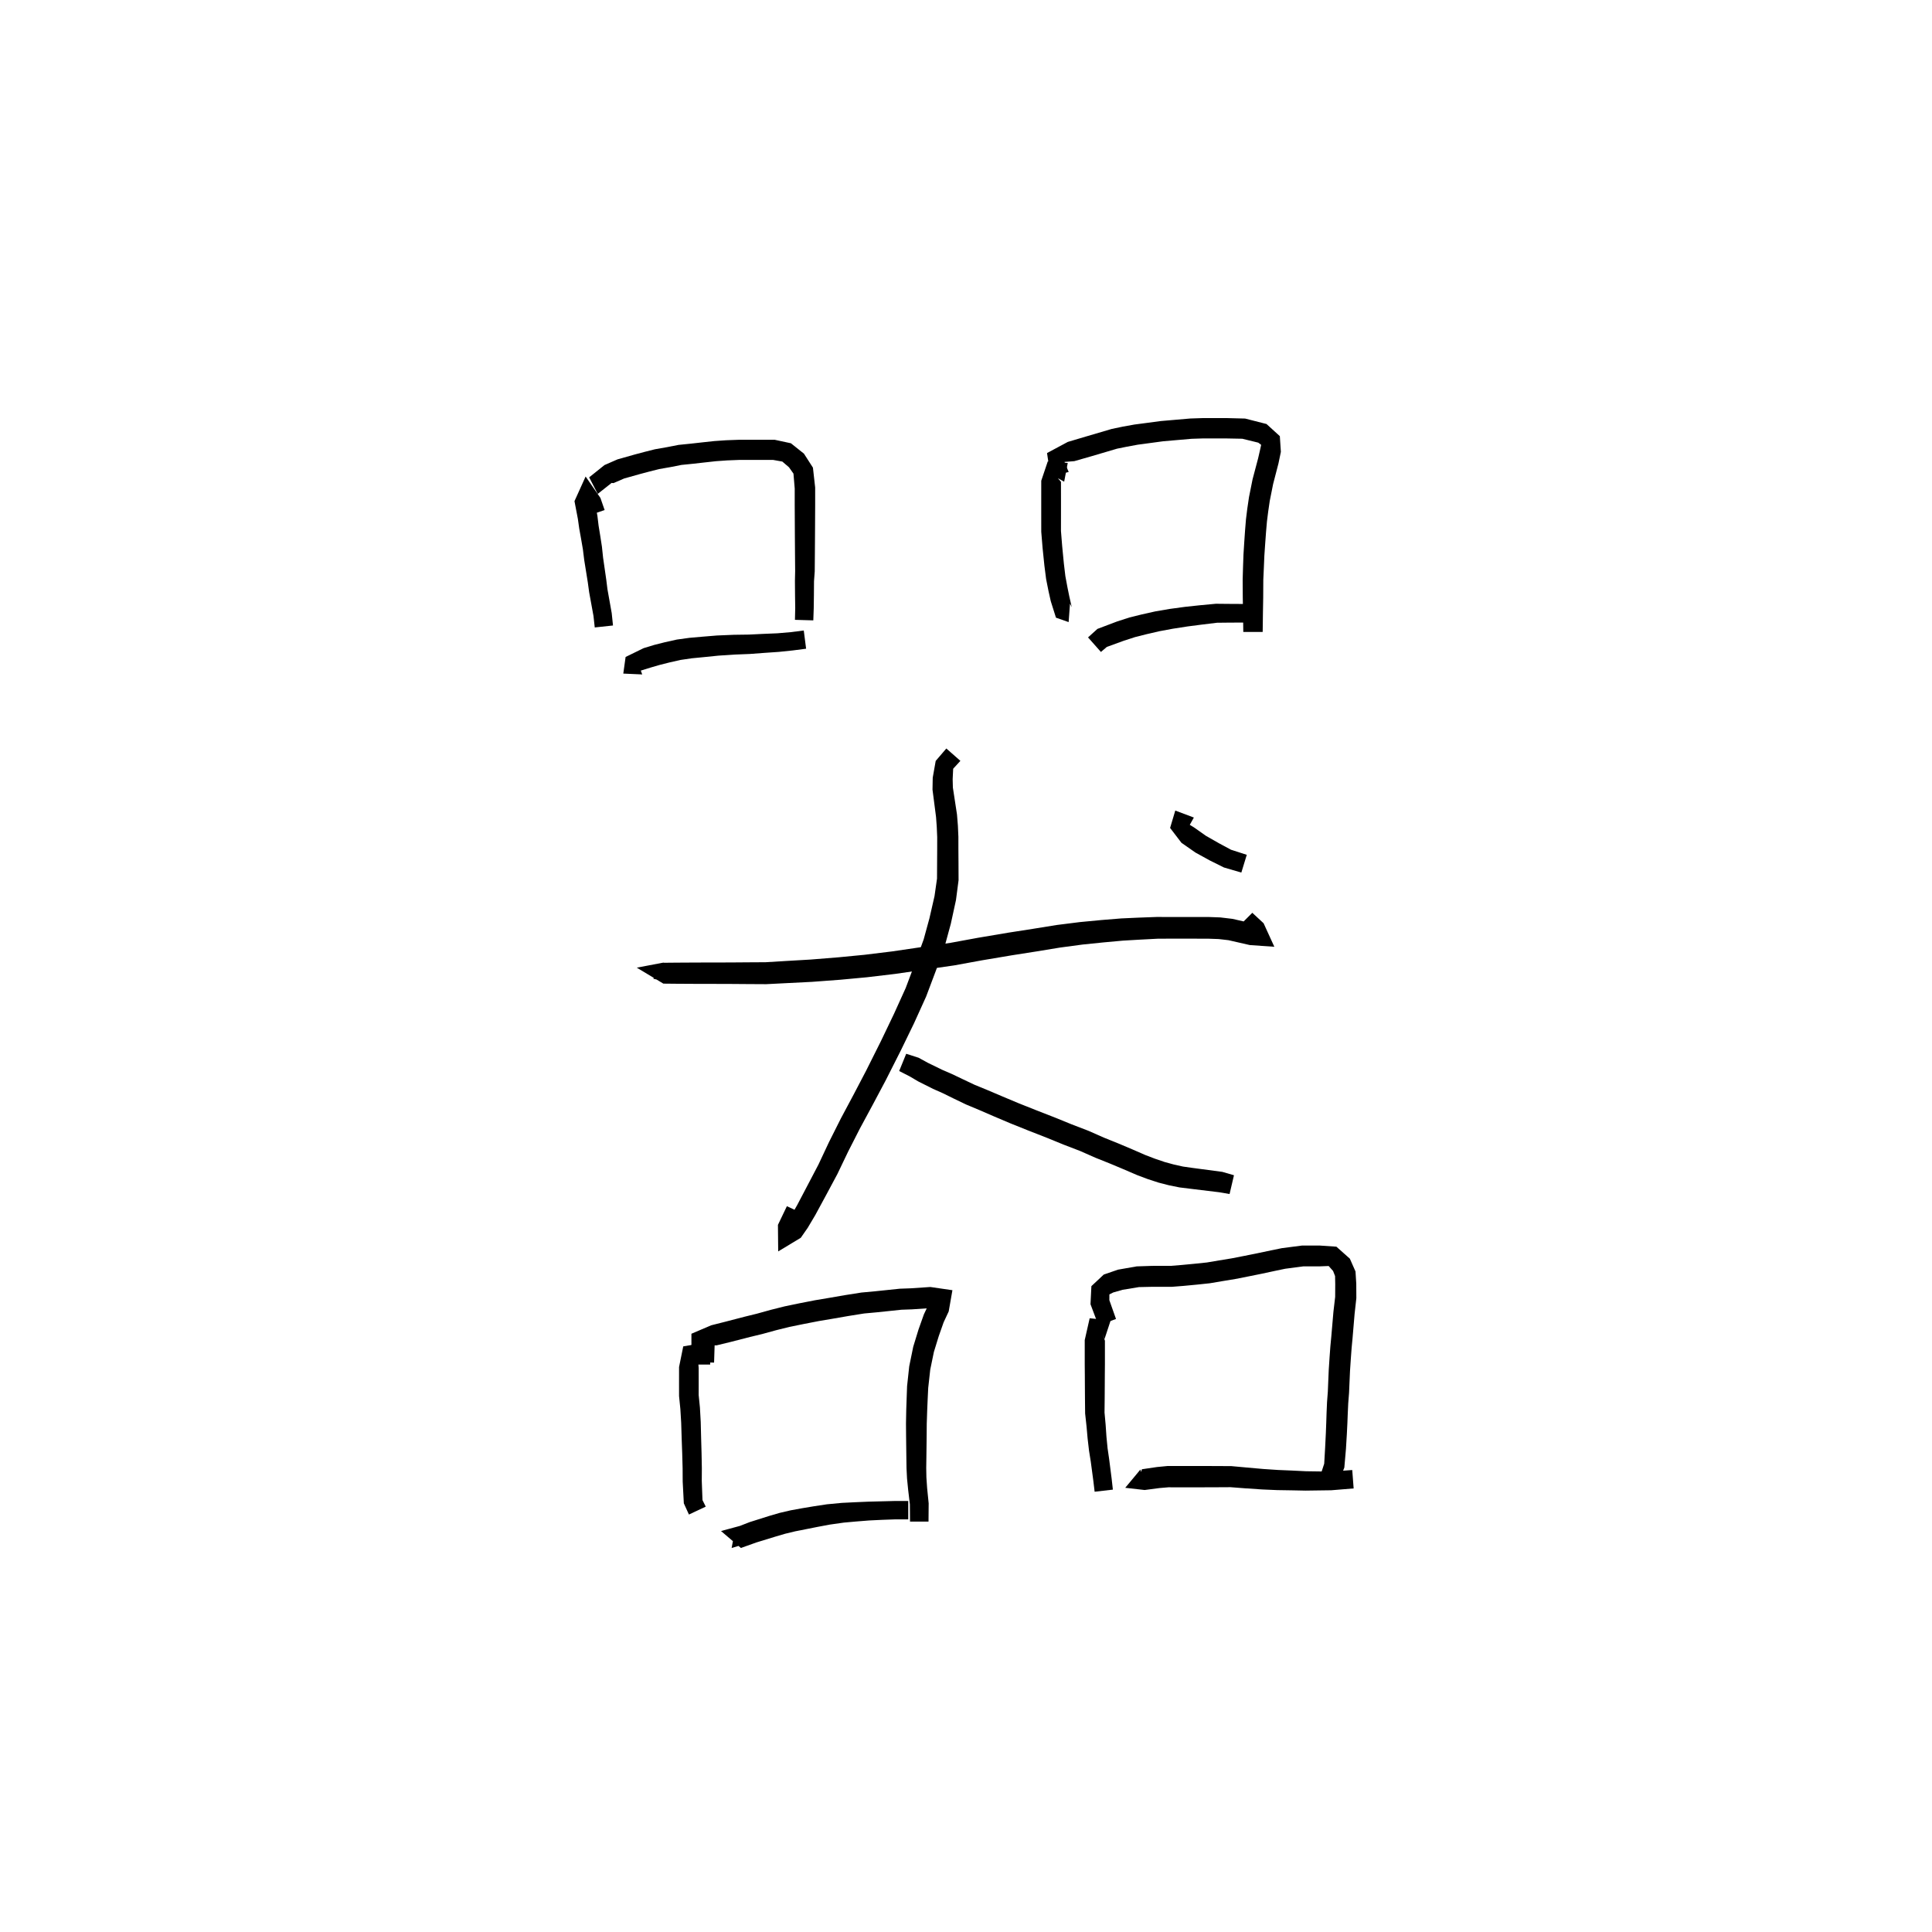
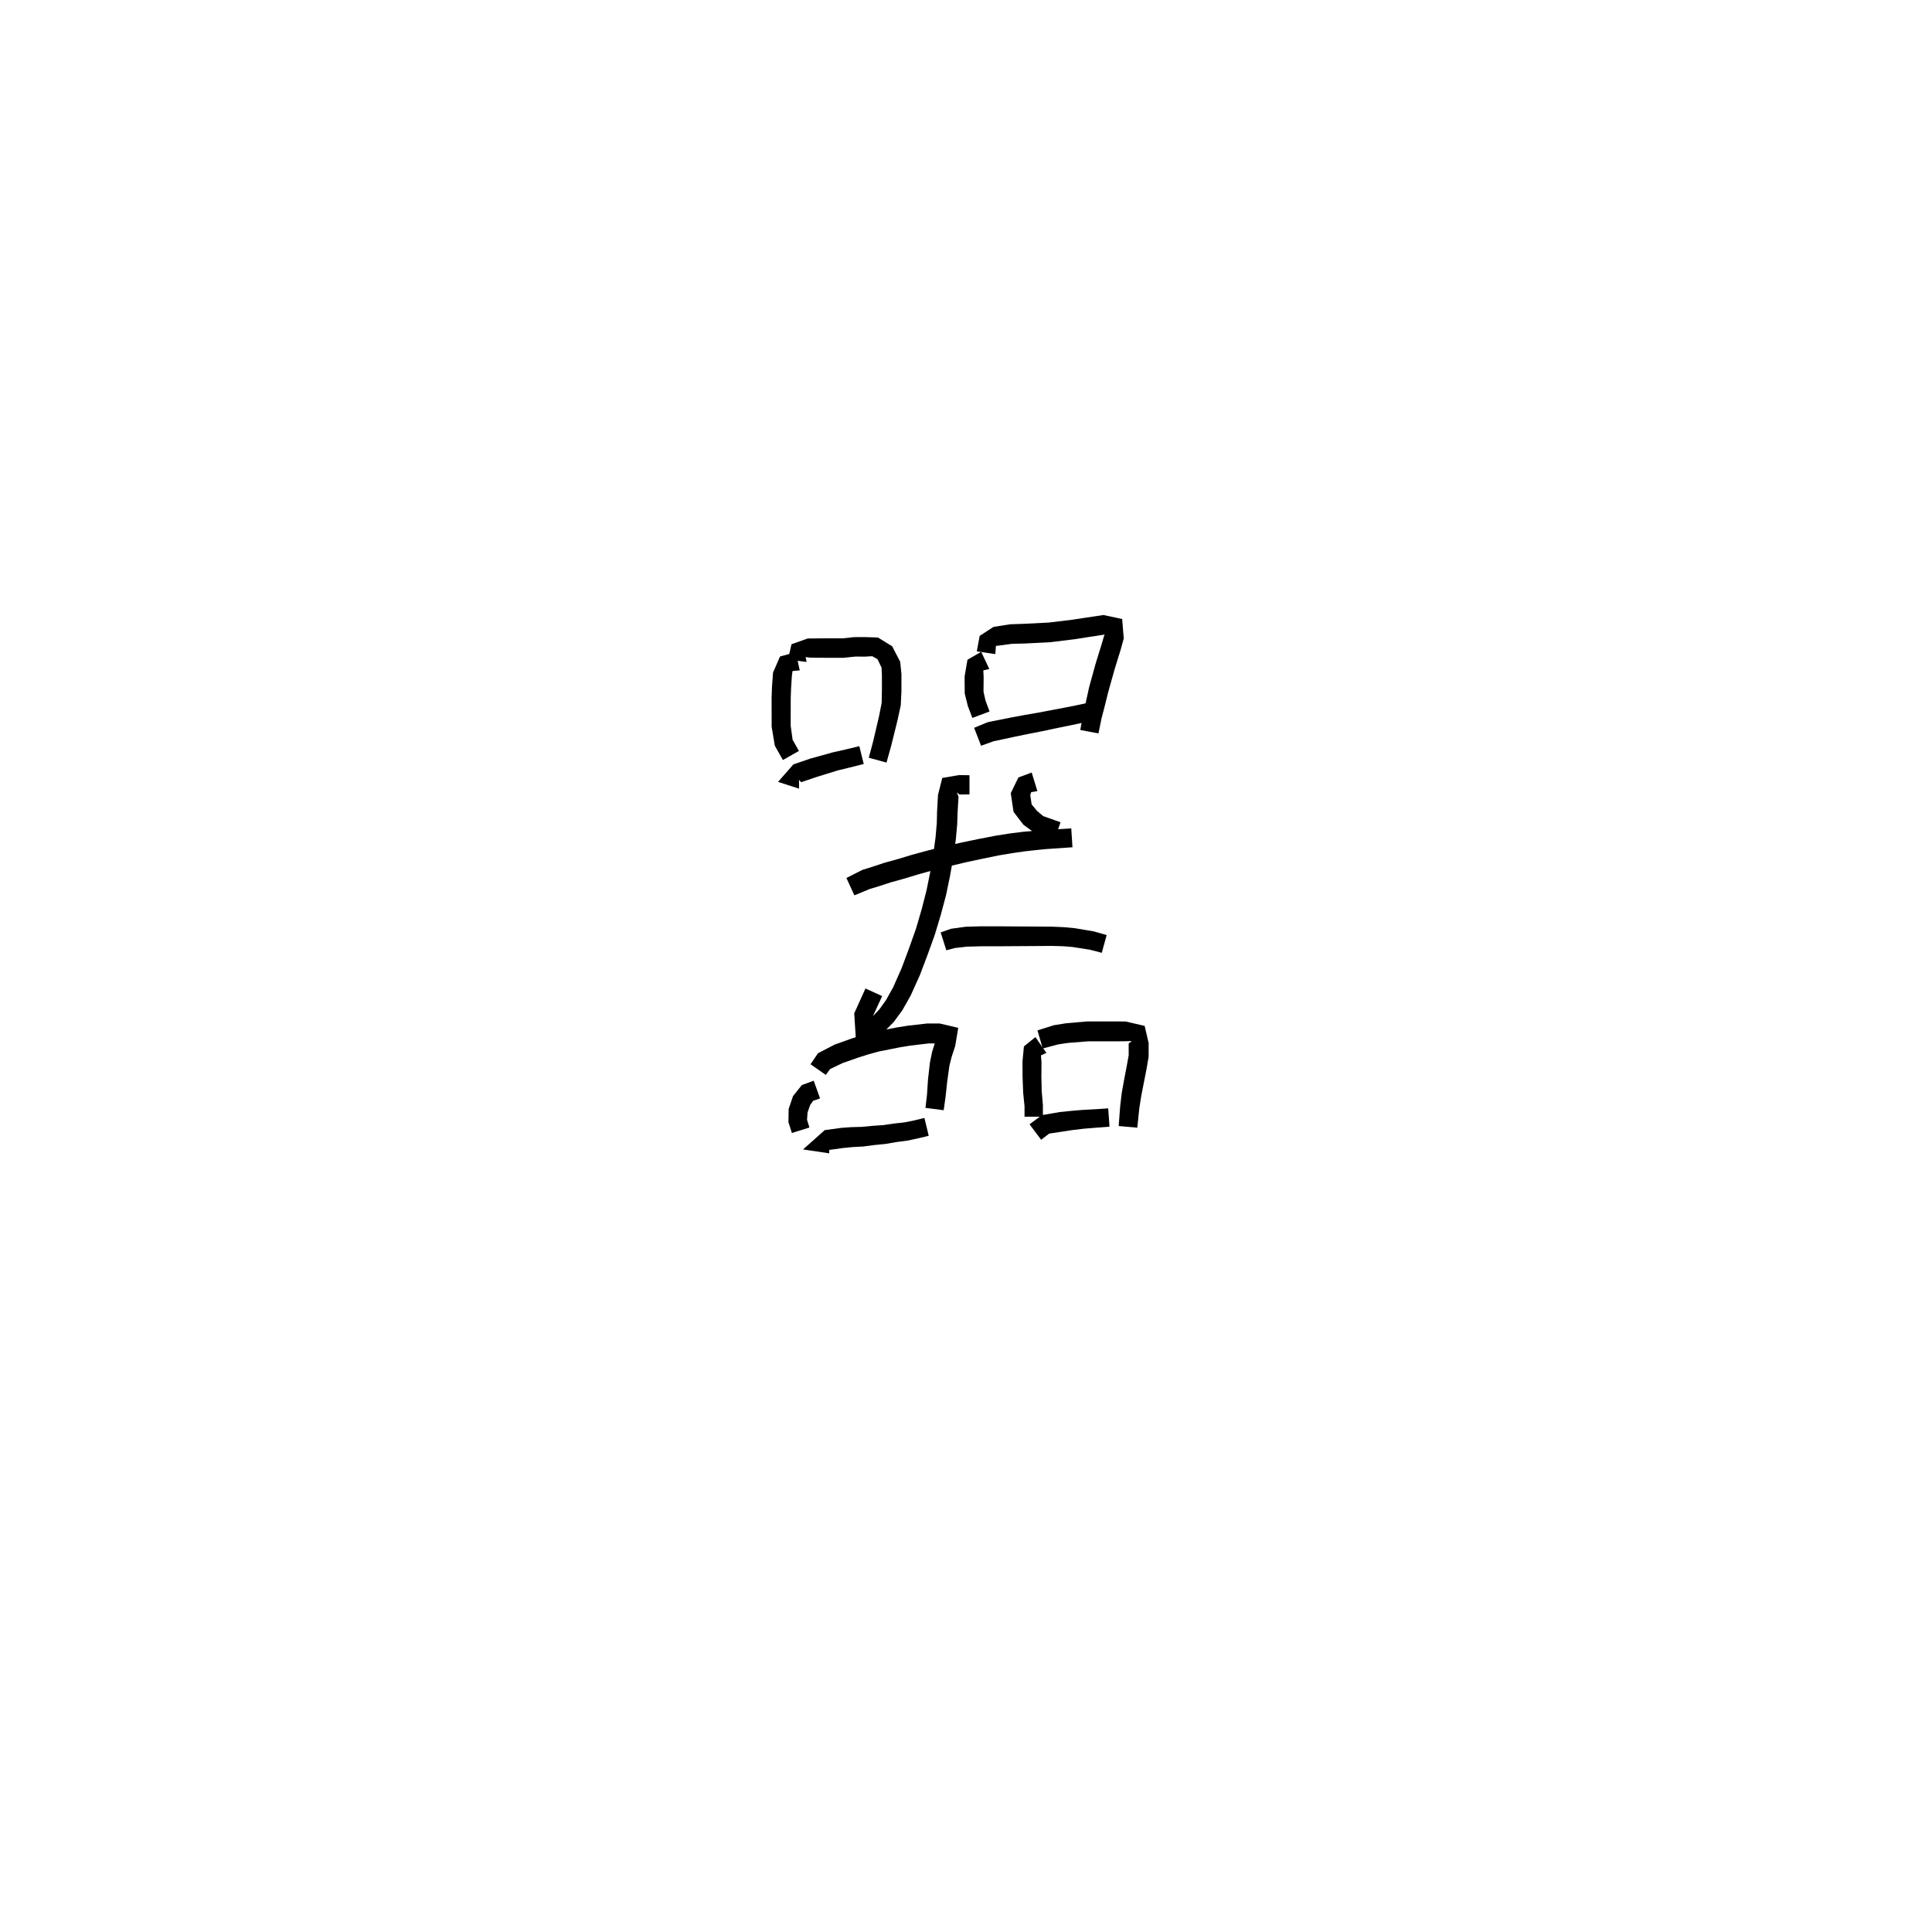
<svg xmlns="http://www.w3.org/2000/svg" width="300" height="300" viewBox="0 0 300 300">
-   <path d="M 93.885 79.196 L 93.232 77.318 L 90.934 73.992 L 89.205 77.818 L 89.734 80.591 L 89.944 82.078 L 90.231 83.675 L 90.509 85.284 L 90.721 86.988 L 90.991 88.664 L 91.273 90.425 L 91.485 91.971 L 92.156 95.647 L 92.352 97.43 L 95.186 97.126 L 94.986 95.205 L 94.325 91.499 L 94.141 90.017 L 93.882 88.224 L 93.648 86.597 L 93.465 84.873 L 93.202 83.178 L 92.949 81.623 L 92.763 80.082 L 92.248 77.324 L 89.978 76.922 L 90.597 78.6 L 91.133 80.15 Z" fill="black" />
-   <path d="M 95.118 74.871 L 94.468 74.94 L 95.263 75.017 L 96.912 74.301 L 99.391 73.605 L 100.825 73.224 L 102.34 72.84 L 104.158 72.522 L 105.81 72.194 L 107.602 72.013 L 109.39 71.811 L 111.195 71.613 L 112.92 71.491 L 114.841 71.415 L 117.734 71.416 L 120.023 71.412 L 121.478 71.672 L 122.515 72.56 L 123.209 73.544 L 123.403 75.863 L 123.402 78.359 L 123.413 80.462 L 123.427 83.102 L 123.447 85.942 L 123.47 88.682 L 123.437 90.193 L 123.454 92.461 L 123.482 94.417 L 123.439 96.248 L 126.29 96.331 L 126.355 94.458 L 126.383 92.461 L 126.4 90.249 L 126.511 88.733 L 126.534 85.942 L 126.554 83.102 L 126.568 80.462 L 126.579 78.359 L 126.578 75.701 L 126.232 72.615 L 124.837 70.445 L 122.814 68.831 L 120.307 68.291 L 117.734 68.286 L 114.794 68.287 L 112.754 68.362 L 110.914 68.489 L 109.045 68.692 L 107.269 68.89 L 105.352 69.085 L 103.583 69.432 L 101.691 69.765 L 100.037 70.182 L 98.555 70.577 L 95.884 71.332 L 93.86 72.217 L 91.486 74.122 L 92.816 76.693 Z" fill="black" />
-   <path d="M 99.72 104.727 L 99.506 104.129 L 101.063 103.647 L 102.442 103.247 L 103.973 102.86 L 105.671 102.476 L 107.421 102.22 L 109.418 102.026 L 111.562 101.807 L 114.088 101.641 L 116.414 101.549 L 118.667 101.381 L 120.939 101.224 L 123.096 101.001 L 125.172 100.732 L 124.809 97.903 L 122.78 98.16 L 120.724 98.337 L 118.494 98.43 L 116.282 98.538 L 113.962 98.57 L 111.339 98.679 L 109.126 98.861 L 107.053 99.042 L 105.094 99.312 L 103.228 99.729 L 101.589 100.143 L 99.943 100.644 L 97.143 102.014 L 96.785 104.594 Z" fill="black" />
-   <path d="M 165.798 71.889 L 162.697 71.645 L 161.685 74.648 L 161.682 77.959 L 161.683 80.136 L 161.686 82.576 L 161.892 85.092 L 162.173 87.822 L 162.442 89.928 L 162.809 91.77 L 163.162 93.351 L 163.97 95.912 L 165.937 96.598 L 166.149 93.728 L 166.423 94.289 L 166.043 92.622 L 165.748 91.175 L 165.43 89.463 L 165.195 87.49 L 164.936 84.815 L 164.746 82.451 L 164.749 80.136 L 164.75 77.959 L 164.747 74.814 L 164.275 74.264 L 165.244 74.795 Z" fill="black" />
-   <path d="M 165.944 73.292 L 165.29 71.728 L 166.817 71.607 L 169.461 70.85 L 173.46 69.67 L 174.933 69.372 L 176.659 69.053 L 178.604 68.792 L 180.619 68.52 L 182.762 68.334 L 185.029 68.137 L 186.865 68.077 L 188.694 68.078 L 190.328 68.079 L 192.905 68.128 L 195.382 68.734 L 195.833 69.076 L 195.671 69.815 L 195.359 71.174 L 194.499 74.421 L 193.941 77.207 L 193.678 78.989 L 193.475 80.631 L 193.331 82.388 L 193.208 84.179 L 193.085 86.119 L 193.019 87.983 L 192.961 89.997 L 192.977 92.786 L 193.017 95.038 L 193.058 98.129 L 196.068 98.129 L 196.11 95.038 L 196.15 92.786 L 196.165 90.045 L 196.252 88.105 L 196.329 86.29 L 196.459 84.401 L 196.588 82.64 L 196.732 80.968 L 196.925 79.432 L 197.166 77.785 L 197.688 75.166 L 198.521 71.956 L 198.893 70.163 L 198.731 67.724 L 196.662 65.839 L 193.341 64.993 L 190.372 64.917 L 188.694 64.918 L 186.813 64.919 L 184.832 64.984 L 182.49 65.187 L 180.275 65.377 L 178.185 65.655 L 176.169 65.92 L 174.33 66.251 L 172.634 66.604 L 168.566 67.801 L 165.809 68.62 L 162.583 70.351 L 163.117 73.943 Z" fill="black" />
-   <path d="M 170.95 101.236 L 171.87 100.452 L 174.492 99.498 L 176.256 98.926 L 178.04 98.476 L 180.02 98.018 L 182.135 97.625 L 184.411 97.272 L 186.611 96.988 L 188.982 96.7 L 190.746 96.681 L 193.771 96.664 L 195.896 96.652 L 195.896 93.8 L 193.771 93.788 L 190.746 93.771 L 188.802 93.752 L 186.275 93.989 L 184.01 94.231 L 181.64 94.553 L 179.398 94.937 L 177.309 95.404 L 175.383 95.88 L 173.438 96.51 L 170.407 97.657 L 168.95 98.975 Z" fill="black" />
-   <path d="M 103.04 149.467 L 98.88 150.258 L 103.006 152.737 L 105.059 152.757 L 107.687 152.772 L 109.344 152.778 L 111.396 152.78 L 113.575 152.787 L 116.078 152.806 L 118.974 152.822 L 122.384 152.648 L 126.097 152.461 L 130.488 152.133 L 134.614 151.749 L 139.016 151.226 L 143.593 150.566 L 148.18 149.904 L 152.504 149.114 L 157.164 148.331 L 160.921 147.742 L 164.589 147.139 L 168.098 146.669 L 171.353 146.336 L 174.357 146.061 L 176.964 145.909 L 179.752 145.763 L 181.761 145.752 L 183.814 145.753 L 185.795 145.756 L 187.548 145.758 L 189.233 145.816 L 190.753 145.991 L 194.072 146.749 L 197.879 147.015 L 196.211 143.362 L 194.458 141.738 L 192.435 143.757 L 194.104 145.561 L 195.497 144.686 L 194.947 143.501 L 191.388 142.682 L 189.486 142.456 L 187.607 142.389 L 185.795 142.391 L 183.814 142.394 L 181.761 142.395 L 179.666 142.384 L 176.8 142.489 L 174.114 142.612 L 171.031 142.863 L 167.697 143.179 L 164.075 143.635 L 160.362 144.234 L 156.592 144.821 L 151.89 145.614 L 147.606 146.401 L 143.083 147.065 L 138.55 147.732 L 134.237 148.26 L 130.189 148.651 L 125.865 148.999 L 122.195 149.213 L 118.871 149.414 L 116.078 149.43 L 113.575 149.449 L 111.396 149.456 L 109.344 149.458 L 107.687 149.464 L 105.059 149.479 L 103.006 149.499 L 101.442 151.978 L 103.224 152.394 Z" fill="black" />
-   <path d="M 146.946 116.225 L 145.295 118.153 L 144.833 120.763 L 144.799 122.615 L 145.349 126.869 L 145.461 128.419 L 145.528 129.993 L 145.526 131.874 L 145.512 134.051 L 145.5 136.431 L 145.111 139.15 L 144.321 142.599 L 143.431 145.854 L 142.121 149.472 L 140.633 153.424 L 138.81 157.446 L 136.802 161.637 L 134.502 166.234 L 132.545 169.972 L 130.566 173.68 L 128.722 177.351 L 127.086 180.836 L 125.408 184.036 L 123.784 187.127 L 122.725 188.978 L 121.927 190.188 L 122.158 191.497 L 123.493 191.265 L 124.768 188.512 L 122.188 187.296 L 120.798 190.198 L 120.837 194.321 L 124.345 192.202 L 125.419 190.659 L 126.594 188.68 L 128.283 185.565 L 130.026 182.309 L 131.702 178.813 L 133.531 175.226 L 135.514 171.552 L 137.517 167.783 L 139.863 163.146 L 141.924 158.904 L 143.81 154.743 L 145.347 150.662 L 146.702 146.897 L 147.648 143.421 L 148.443 139.763 L 148.846 136.676 L 148.835 134.051 L 148.82 131.874 L 148.818 129.926 L 148.742 128.222 L 148.601 126.47 L 147.962 122.29 L 147.929 120.989 L 148.007 119.37 L 149.129 118.145 Z" fill="black" />
-   <path d="M 139.624 166.308 L 141.26 167.142 L 142.584 167.924 L 144.888 169.081 L 146.409 169.755 L 148.165 170.619 L 149.99 171.497 L 152.068 172.367 L 154.365 173.361 L 156.904 174.437 L 159.552 175.501 L 162.589 176.689 L 165.167 177.743 L 167.72 178.723 L 170.083 179.768 L 172.404 180.697 L 174.436 181.549 L 176.567 182.467 L 178.229 183.091 L 179.897 183.634 L 181.503 184.047 L 183.139 184.379 L 184.723 184.575 L 189.311 185.131 L 190.927 185.408 L 191.61 182.492 L 189.804 181.968 L 185.138 181.348 L 183.697 181.143 L 182.272 180.825 L 180.853 180.438 L 179.353 179.929 L 177.845 179.352 L 175.763 178.444 L 173.689 177.568 L 171.401 176.646 L 169.011 175.589 L 166.415 174.592 L 163.843 173.544 L 160.794 172.355 L 158.185 171.316 L 155.682 170.266 L 153.37 169.282 L 151.342 168.45 L 149.603 167.627 L 147.794 166.765 L 146.289 166.112 L 144.092 165.041 L 142.643 164.247 L 140.714 163.63 Z" fill="black" />
-   <path d="M 182.497 125.863 L 181.692 128.563 L 183.456 130.87 L 185.628 132.384 L 187.85 133.607 L 190.053 134.703 L 192.755 135.492 L 193.599 132.735 L 191.152 131.948 L 189.285 130.942 L 187.258 129.788 L 185.469 128.524 L 184.748 128.078 L 185.383 126.949 Z" fill="black" />
-   <path d="M 110.975 208.64 L 108.973 208.562 L 106.094 209.067 L 105.444 212.27 L 105.441 214.993 L 105.444 216.789 L 105.647 218.802 L 105.774 220.924 L 105.853 223.471 L 105.934 225.707 L 105.997 227.999 L 106.008 230.061 L 106.185 233.438 L 106.977 235.176 L 109.587 233.947 L 109.082 232.933 L 108.971 229.979 L 108.982 227.962 L 108.937 225.624 L 108.873 223.381 L 108.808 220.798 L 108.684 218.565 L 108.49 216.625 L 108.493 214.993 L 108.49 212.436 L 108.381 211.034 L 108.923 211.539 L 110.882 211.586 Z" fill="black" />
-   <path d="M 110.277 211.89 L 110.277 210.101 L 109.884 208.918 L 111.281 208.904 L 113.381 208.395 L 116.477 207.599 L 118.344 207.15 L 120.527 206.552 L 122.58 206.042 L 124.791 205.592 L 127.139 205.135 L 129.426 204.749 L 131.723 204.349 L 134.185 203.956 L 136.169 203.773 L 138.106 203.571 L 139.963 203.375 L 141.647 203.314 L 144.59 203.115 L 145.519 202.618 L 144.403 202.097 L 143.464 204.086 L 142.631 206.431 L 141.807 209.119 L 141.184 212.159 L 140.851 215.242 L 140.787 217.029 L 140.722 218.895 L 140.682 221.039 L 140.696 222.838 L 140.717 224.615 L 140.739 226.329 L 140.764 228.007 L 140.844 229.587 L 141.019 231.354 L 141.285 233.583 L 141.309 236.276 L 144.179 236.276 L 144.203 233.438 L 143.964 231.063 L 143.851 229.402 L 143.824 227.954 L 143.848 226.329 L 143.87 224.615 L 143.891 222.838 L 143.905 221.084 L 143.974 218.998 L 144.053 217.161 L 144.132 215.52 L 144.448 212.671 L 145.013 209.931 L 145.773 207.464 L 146.525 205.329 L 147.314 203.64 L 147.891 200.342 L 144.463 199.844 L 141.464 200.046 L 139.726 200.11 L 137.766 200.314 L 135.85 200.513 L 133.765 200.705 L 131.186 201.112 L 128.873 201.513 L 126.551 201.903 L 124.146 202.372 L 121.855 202.848 L 119.696 203.389 L 117.521 203.992 L 115.679 204.444 L 112.581 205.249 L 110.432 205.792 L 107.364 207.104 L 107.366 210.25 L 107.367 211.89 Z" fill="black" />
-   <path d="M 114.962 236.925 L 111.958 237.738 L 115.047 240.368 L 117.475 239.503 L 120.402 238.605 L 121.925 238.158 L 123.482 237.782 L 125.221 237.438 L 126.982 237.088 L 128.85 236.738 L 131.006 236.432 L 132.938 236.257 L 134.965 236.096 L 136.994 235.998 L 139.003 235.927 L 141.033 235.924 L 141.033 233.074 L 138.959 233.072 L 136.898 233.125 L 134.822 233.178 L 132.743 233.267 L 130.715 233.367 L 128.405 233.587 L 126.42 233.887 L 124.616 234.188 L 122.79 234.52 L 121.07 234.919 L 119.424 235.399 L 116.41 236.352 L 114.192 237.214 L 113.608 240.37 L 115.753 239.731 Z" fill="black" />
-   <path d="M 172.46 205.043 L 169.203 204.699 L 168.437 208.084 L 168.437 211.827 L 168.451 213.404 L 168.461 215.193 L 168.474 217.17 L 168.498 219.48 L 168.72 221.519 L 168.883 223.361 L 169.104 225.263 L 169.37 226.927 L 169.772 229.935 L 169.975 231.635 L 172.806 231.308 L 172.612 229.579 L 172.223 226.532 L 171.985 224.893 L 171.809 223.09 L 171.684 221.254 L 171.51 219.339 L 171.534 217.17 L 171.547 215.193 L 171.557 213.404 L 171.571 211.827 L 171.571 208.188 L 171.201 207.094 L 171.509 207.926 Z" fill="black" />
-   <path d="M 173.293 204.81 L 172.26 201.891 L 172.265 200.995 L 172.864 200.693 L 174.326 200.277 L 176.855 199.86 L 178.936 199.814 L 181.935 199.818 L 183.759 199.675 L 185.884 199.473 L 187.852 199.265 L 189.825 198.932 L 191.828 198.602 L 193.89 198.195 L 195.829 197.803 L 198.011 197.336 L 199.569 197.011 L 202.401 196.638 L 204.84 196.642 L 206.314 196.586 L 206.999 197.354 L 207.309 198.145 L 207.334 199.397 L 207.324 201.381 L 207.053 203.699 L 206.725 207.528 L 206.58 209.049 L 206.453 210.787 L 206.326 212.724 L 206.255 214.397 L 206.186 216.084 L 206.062 217.72 L 205.991 219.343 L 205.942 220.858 L 205.879 222.494 L 205.767 224.773 L 205.622 227.284 L 205.086 228.916 L 207.952 229.947 L 208.748 227.877 L 208.999 224.982 L 209.139 222.657 L 209.221 220.989 L 209.28 219.476 L 209.352 217.921 L 209.481 216.279 L 209.556 214.538 L 209.628 212.907 L 209.754 211.016 L 209.878 209.325 L 210.021 207.818 L 210.342 204.015 L 210.612 201.578 L 210.601 199.333 L 210.482 197.432 L 209.604 195.445 L 207.515 193.585 L 204.884 193.405 L 202.175 193.409 L 199.065 193.811 L 197.345 194.162 L 195.17 194.621 L 193.256 195.005 L 191.249 195.398 L 189.29 195.719 L 187.41 196.036 L 185.561 196.229 L 183.473 196.427 L 181.84 196.56 L 178.897 196.564 L 176.513 196.643 L 173.605 197.152 L 171.393 197.912 L 169.471 199.712 L 169.332 202.519 L 170.569 205.806 Z" fill="black" />
-   <path d="M 177.084 228.187 L 174.726 231.025 L 177.744 231.369 L 180.05 231.064 L 181.434 230.947 L 183.148 230.952 L 184.93 230.951 L 186.785 230.949 L 188.892 230.942 L 191.072 230.93 L 193.389 231.108 L 195.988 231.282 L 198.333 231.383 L 200.529 231.417 L 202.729 231.461 L 204.736 231.433 L 206.716 231.407 L 210.193 231.123 L 209.975 228.266 L 206.574 228.508 L 204.736 228.482 L 202.783 228.454 L 200.626 228.348 L 198.464 228.257 L 196.2 228.107 L 193.649 227.881 L 191.213 227.659 L 188.892 227.646 L 186.785 227.64 L 184.93 227.637 L 183.148 227.637 L 181.296 227.641 L 179.656 227.8 L 177.316 228.145 L 177.058 228.89 L 177.724 231.052 Z" fill="black" />
+   <path d="M 123.567 101.271 L 121.123 101.942 L 120.038 104.436 L 119.868 106.744 L 119.815 108.338 L 119.822 112.852 L 120.315 115.793 L 121.565 118.014 L 124.058 116.606 L 123.076 114.873 L 122.777 112.684 L 122.784 108.365 L 122.839 106.906 L 122.957 105.01 L 123.06 104.2 L 124.182 104.096 Z" fill="black" />
+   <path d="M 125.241 102.789 L 125.101 102.024 L 125.758 102.118 L 127.439 102.139 L 129.078 102.142 L 131.01 102.141 L 132.797 101.954 L 134.371 101.958 L 135.445 101.896 L 136.26 102.363 L 136.885 103.666 L 136.942 104.77 L 136.943 107.264 L 136.903 109.156 L 136.505 111.177 L 135.602 115.041 L 134.905 117.661 L 137.655 118.411 L 138.398 115.75 L 139.368 111.832 L 139.87 109.523 L 139.974 107.311 L 139.975 104.676 L 139.78 102.752 L 138.532 100.351 L 136.322 98.991 L 134.371 98.929 L 132.632 98.933 L 130.854 99.121 L 129.078 99.121 L 127.439 99.124 L 125.412 99.145 L 122.899 100.039 L 122.364 102.427 Z" fill="black" />
+   <path d="M 124.072 119.539 L 123.621 120.592 L 124.404 121.46 L 126.766 120.659 L 128.307 120.183 L 130.042 119.644 L 131.989 119.169 L 134.12 118.632 L 133.435 115.863 L 131.316 116.377 L 129.302 116.828 L 127.472 117.34 L 125.844 117.79 L 123.2 118.691 L 120.815 121.41 L 124.072 122.463 Z" fill="black" />
+   <path d="M 152.358 101.215 L 150.228 102.446 L 149.781 105.055 L 149.802 107.692 L 150.285 109.627 L 150.988 111.479 L 153.658 110.478 L 153.028 108.777 L 152.719 107.409 L 152.74 105.192 L 152.689 104.096 L 153.62 103.876 Z" fill="black" />
+   <path d="M 154.552 101.568 L 154.645 100.296 L 155.126 100.243 L 157.141 99.972 L 159.195 99.92 L 163.149 99.716 L 166.912 99.252 L 169.117 98.905 L 171.581 98.529 L 171.844 98.034 L 171.454 98.685 L 171.052 100.064 L 170.112 103.103 L 169.119 106.715 L 168.619 108.991 L 168.172 110.934 L 167.747 113.352 L 170.569 113.886 L 171.043 111.55 L 171.533 109.688 L 172.078 107.485 L 173.065 103.965 L 173.998 100.948 L 174.495 99.149 L 174.25 96.121 L 171.344 95.501 L 168.658 95.901 L 166.506 96.23 L 162.887 96.667 L 159.062 96.863 L 156.867 96.936 L 154.273 97.341 L 152.125 98.739 L 151.677 101.146 Z" fill="black" />
+   <path d="M 152.34 115.8 L 154.29 115.098 L 155.73 114.794 L 157.646 114.381 L 159.606 113.978 L 161.784 113.552 L 163.77 113.129 L 165.748 112.726 L 167.722 112.313 L 169.585 111.909 L 168.983 109.123 L 167.136 109.519 L 165.185 109.908 L 163.202 110.28 L 161.227 110.658 L 159.048 111.032 L 157.046 111.405 L 155.11 111.793 L 153.38 112.14 L 151.261 113.014 Z" fill="black" />
+   <path d="M 132.668 139.026 L 135.089 138.03 L 136.494 137.609 L 138.252 137.03 L 140.363 136.447 L 142.537 135.784 L 144.924 135.126 L 147.542 134.475 L 150.088 133.871 L 152.563 133.341 L 155.174 132.81 L 157.231 132.471 L 159.112 132.197 L 160.91 131.996 L 162.456 131.843 L 166.533 131.563 L 166.345 128.632 L 162.247 128.878 L 160.625 128.999 L 158.75 129.174 L 156.777 129.426 L 154.621 129.762 L 151.939 130.282 L 149.408 130.803 L 146.805 131.4 L 144.128 132.05 L 141.655 132.719 L 139.471 133.382 L 137.333 133.975 L 135.526 134.573 L 133.905 135.078 L 131.429 136.333 Z" fill="black" />
+   <path d="M 150.54 120.374 L 148.925 120.358 L 146.317 120.795 L 145.652 123.435 L 145.508 126.009 L 145.462 127.822 L 145.277 129.981 L 144.95 132.42 L 144.445 135.414 L 143.873 138.251 L 143.109 141.217 L 142.222 144.246 L 141.114 147.364 L 140.028 150.277 L 138.695 153.293 L 137.593 155.274 L 136.542 156.743 L 134.793 158.577 L 135.159 159.56 L 135.414 158.071 L 136.982 154.675 L 134.389 153.491 L 132.644 157.353 L 132.9 161.395 L 136.578 160.926 L 138.791 158.681 L 140.117 156.872 L 141.391 154.623 L 142.831 151.433 L 143.977 148.415 L 145.138 145.203 L 146.088 142.05 L 146.909 138.961 L 147.525 135.992 L 148.064 132.905 L 148.421 130.339 L 148.632 128.018 L 148.695 126.154 L 148.839 123.697 L 148.569 123.059 L 148.986 123.371 L 150.54 123.355 Z" fill="black" />
+   <path d="M 146.948 147.566 L 148.269 147.206 L 150.187 146.995 L 152.341 146.938 L 155.492 146.935 L 157.346 146.921 L 159.525 146.909 L 161.433 146.896 L 163.317 146.882 L 165.037 146.929 L 166.512 147.043 L 169.258 147.475 L 171.083 147.954 L 171.842 145.198 L 169.85 144.626 L 166.906 144.132 L 165.212 143.971 L 163.367 143.893 L 161.433 143.878 L 159.525 143.866 L 157.346 143.854 L 155.492 143.84 L 152.305 143.836 L 149.957 143.905 L 147.661 144.22 L 146.065 144.785 Z" fill="black" />
+   <path d="M 160.199 119.956 L 158.135 120.726 L 156.949 123.16 L 157.38 126.057 L 158.909 128.059 L 160.718 129.384 L 163.732 130.41 L 164.68 127.683 L 162.005 126.732 L 161.041 125.93 L 160.193 124.904 L 159.976 123.447 L 160.123 123.003 L 161.084 122.847 Z" fill="black" />
+   <path d="M 126.351 167.813 L 124.507 168.491 L 123.142 170.2 L 122.46 172.201 L 122.431 174.254 L 122.962 175.93 L 125.687 175.078 L 125.317 173.877 L 125.397 172.752 L 125.795 171.599 L 126.266 170.931 L 127.34 170.558 Z" fill="black" />
+   <path d="M 128.228 166.911 L 128.905 165.994 L 130.82 165.08 L 133.289 164.211 L 134.938 163.692 L 136.511 163.264 L 138.166 162.937 L 139.795 162.614 L 141.363 162.359 L 144.186 162.026 L 145.913 162.028 L 146.198 161.353 L 145.376 161.301 L 144.747 163.298 L 144.399 164.984 L 144.098 167.637 L 143.947 169.958 L 143.706 172.032 L 146.535 172.395 L 146.835 170.265 L 147.08 167.956 L 147.427 165.479 L 147.763 164.137 L 148.322 162.431 L 148.796 159.601 L 145.913 158.927 L 143.966 158.928 L 140.956 159.271 L 139.247 159.542 L 137.562 159.869 L 135.797 160.218 L 134.057 160.69 L 132.285 161.247 L 129.605 162.205 L 127.018 163.544 L 125.858 165.254 Z" fill="black" />
+   <path d="M 128.754 176.15 L 127.264 176.755 L 128.654 178.575 L 130.988 178.251 L 132.413 178.115 L 134.022 178.031 L 135.832 177.794 L 137.52 177.628 L 139.183 177.341 L 140.867 177.12 L 142.533 176.771 L 144.213 176.364 L 143.543 173.593 L 141.91 173.988 L 140.408 174.288 L 138.779 174.468 L 137.165 174.706 L 135.539 174.816 L 133.784 174.98 L 132.225 175.02 L 130.624 175.135 L 128.061 175.487 L 124.698 178.483 L 128.754 179.088 Z" fill="black" />
+   <path d="M 160.779 161.04 L 158.994 162.482 L 158.767 164.868 L 158.785 167.231 L 158.876 169.66 L 159.087 171.762 L 159.09 173.402 L 161.94 173.402 L 161.943 171.614 L 161.758 169.487 L 161.705 167.186 L 161.723 164.92 L 161.64 163.878 L 162.484 163.492 Z" fill="black" />
+   <path d="M 161.913 162.809 L 164.357 162.163 L 165.883 161.939 L 168.963 161.696 L 171.138 161.7 L 173.047 161.696 L 174.496 161.689 L 175.737 161.655 L 175.258 162.036 L 175.263 163.849 L 174.96 165.537 L 174.57 167.569 L 174.181 169.728 L 173.939 171.791 L 173.708 174.85 L 176.599 175.108 L 176.909 172.111 L 177.206 170.22 L 177.61 168.149 L 178.012 166.103 L 178.357 164.112 L 178.362 161.972 L 177.739 159.299 L 174.767 158.614 L 173.047 158.608 L 171.138 158.604 L 168.813 158.607 L 165.555 158.89 L 163.66 159.192 L 161.098 159.997 Z" fill="black" />
+   <path d="M 161.667 176.979 L 162.917 176.025 L 165.026 175.704 L 166.553 175.472 L 168.343 175.26 L 170.373 175.096 L 172.285 174.949 L 172.08 172.106 L 170.175 172.234 L 168.1 172.346 L 166.217 172.509 L 164.575 172.677 L 161.786 173.156 L 159.868 174.58 Z" fill="black" />
</svg>
